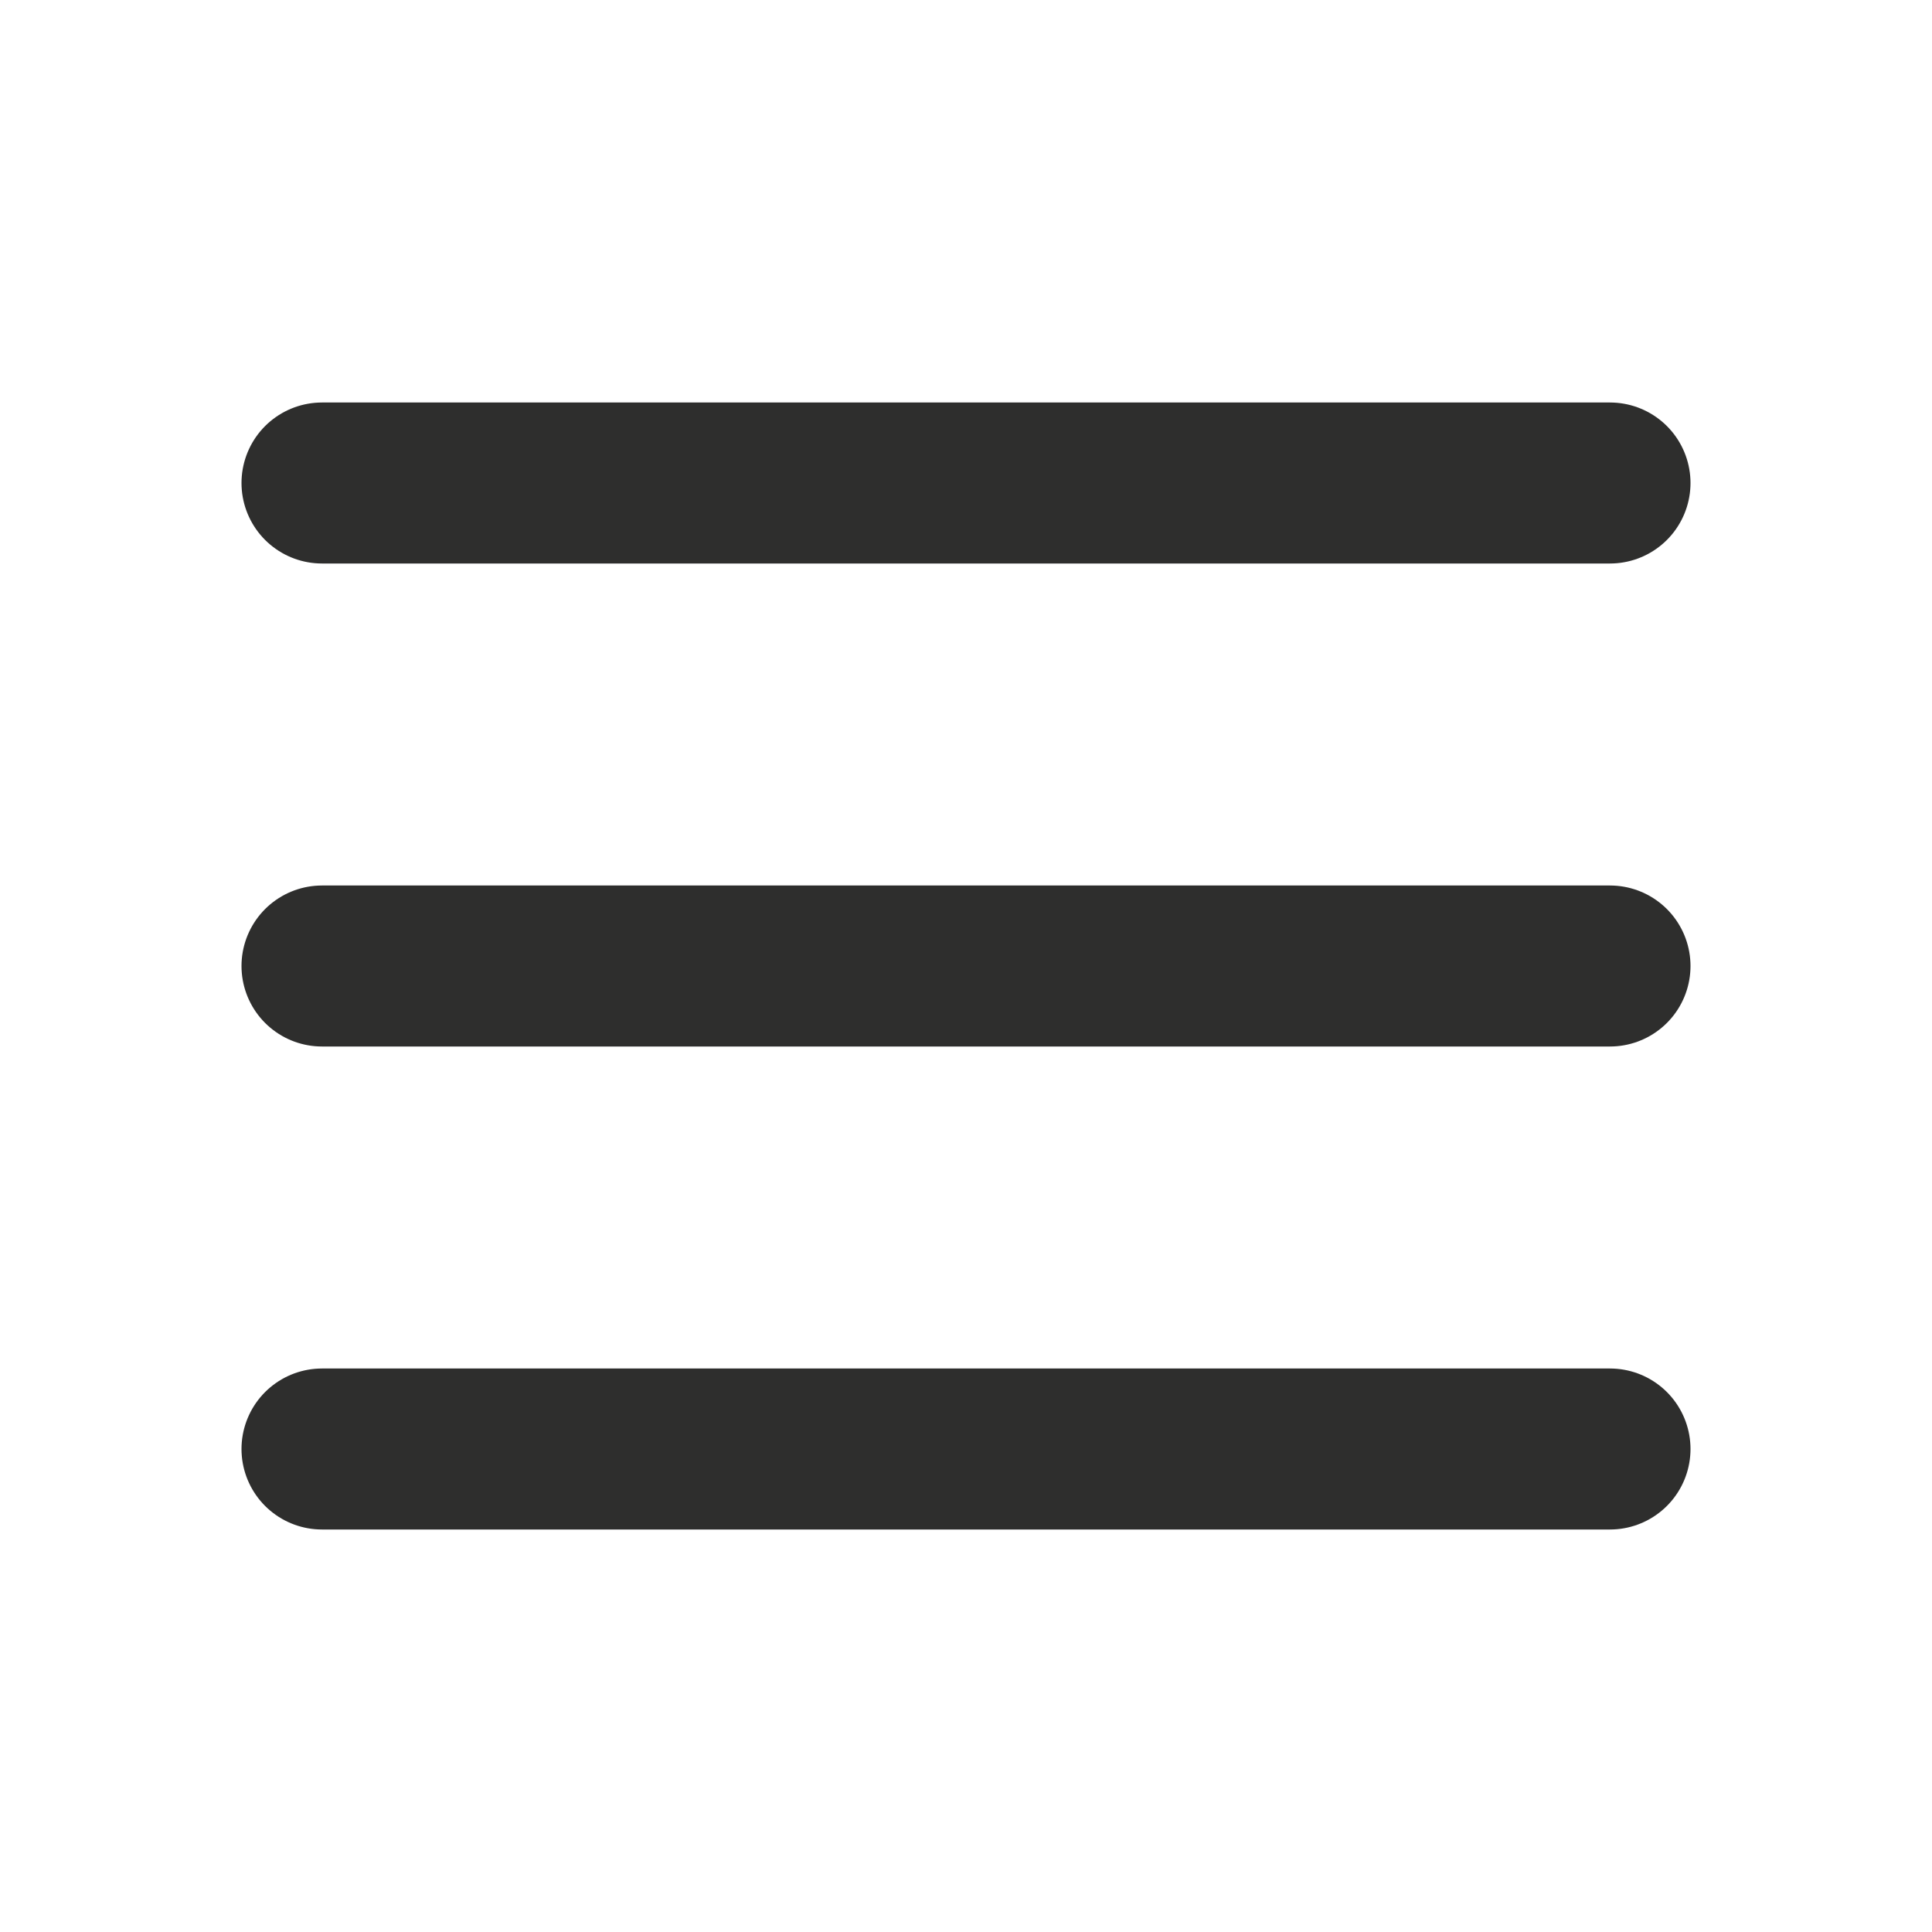
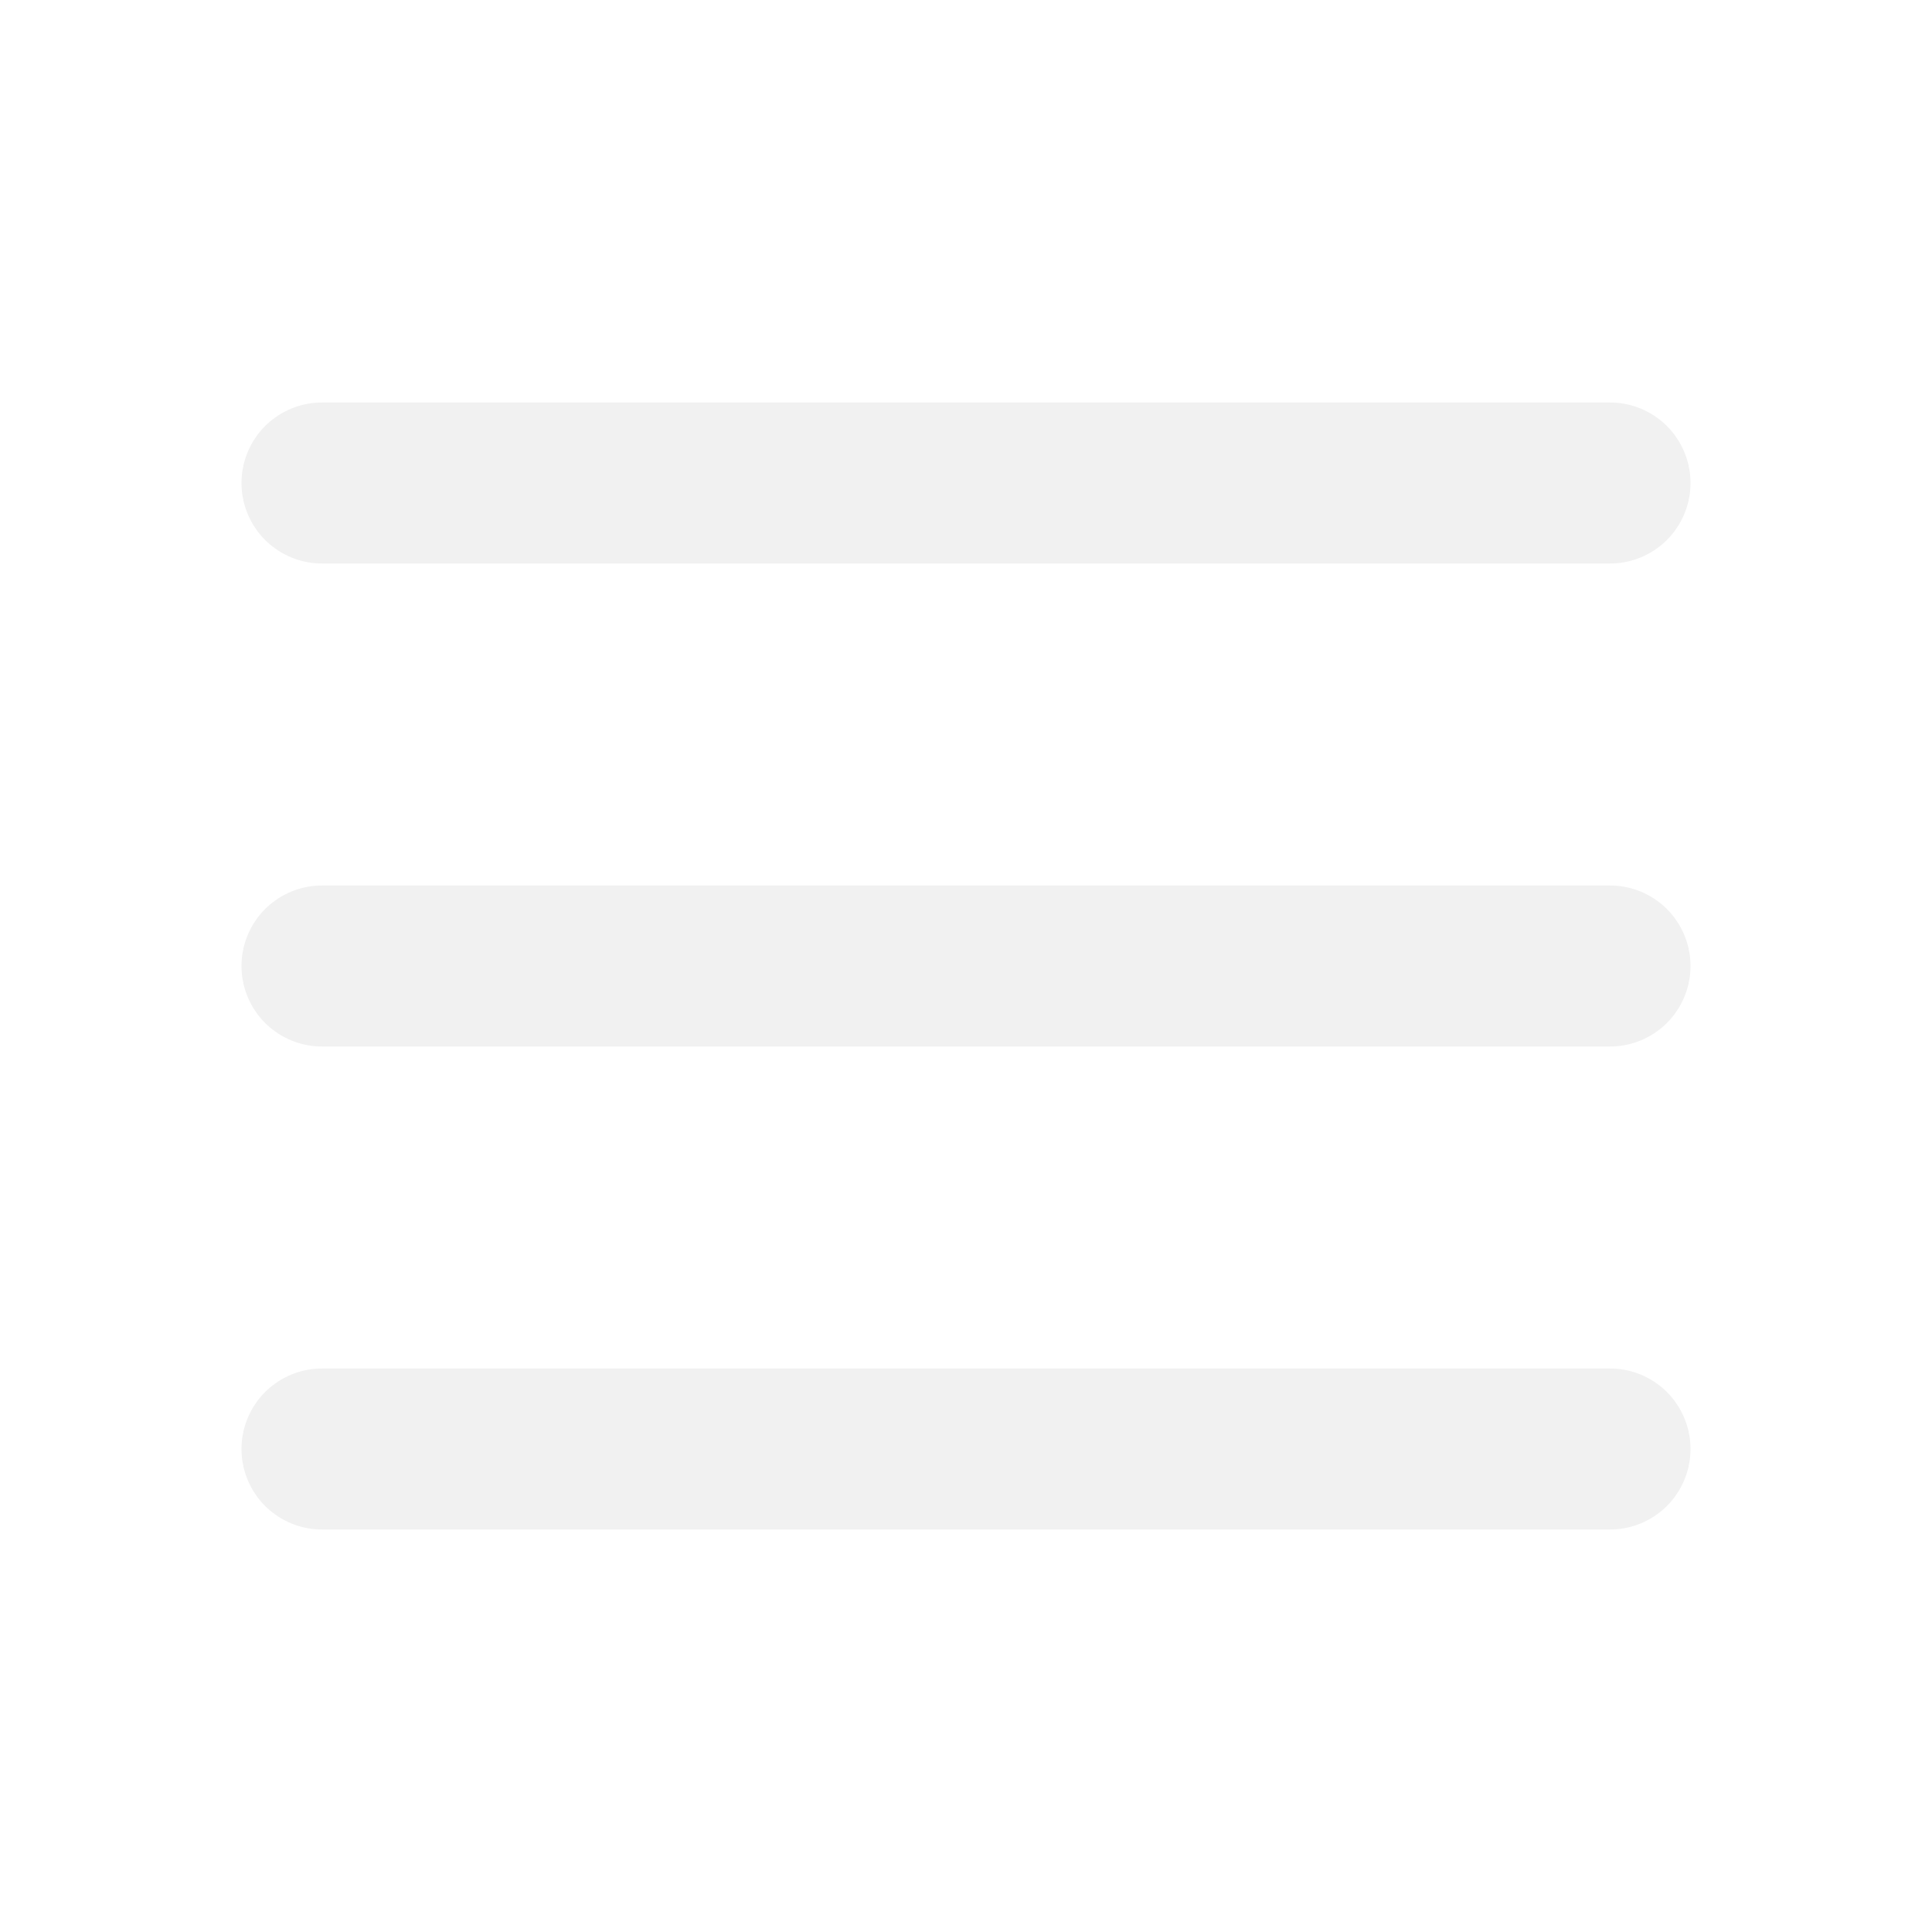
- <svg xmlns="http://www.w3.org/2000/svg" width="24" height="24" viewBox="0 0 24 24" fill="none" stroke="rgb(46, 46, 45)" stroke-width="2" stroke-linecap="round" stroke-linejoin="round" class="icon icon-tabler icons-tabler-outline icon-tabler-menu-2">
+ <svg xmlns="http://www.w3.org/2000/svg" width="24" height="24" viewBox="0 0 24 24" fill="none" stroke="#f1f1f1" stroke-width="2" stroke-linecap="round" stroke-linejoin="round" class="icon icon-tabler icons-tabler-outline icon-tabler-menu-2">
  <path stroke="none" d="M0 0h24v24H0z" fill="none" />
  <path d="M4 6l16 0" />
  <path d="M4 12l16 0" />
  <path d="M4 18l16 0" />
</svg>
